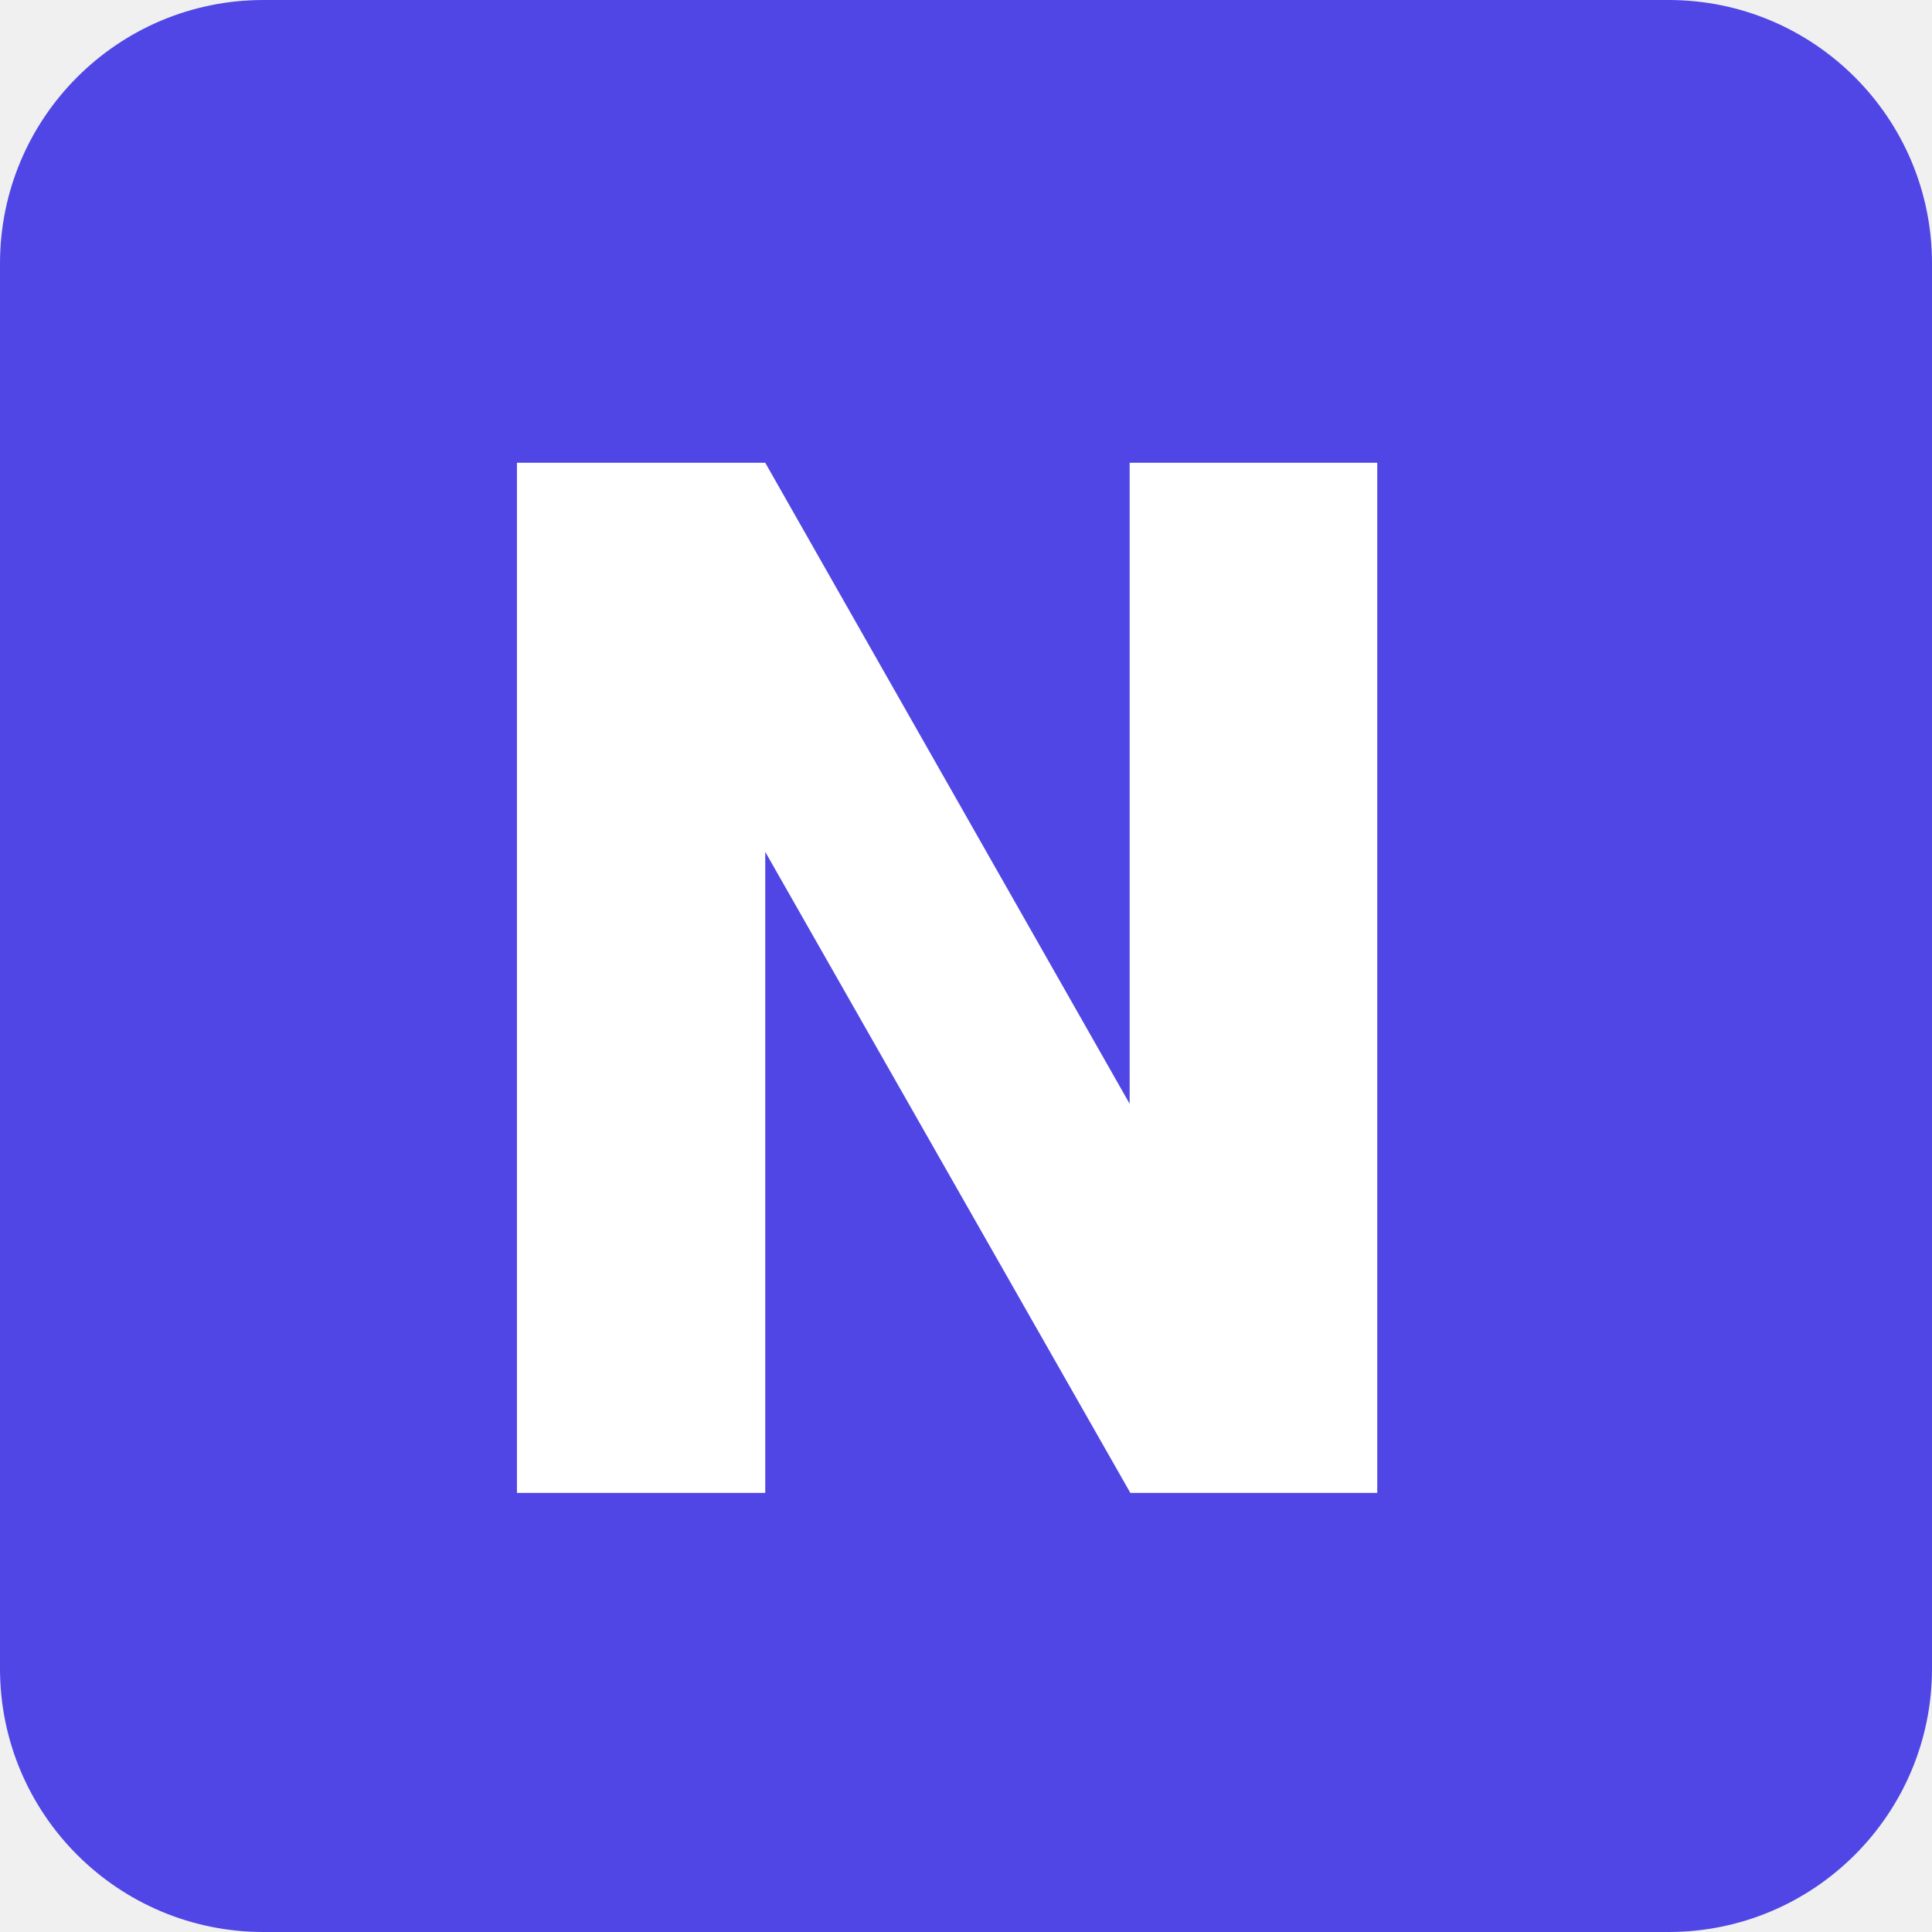
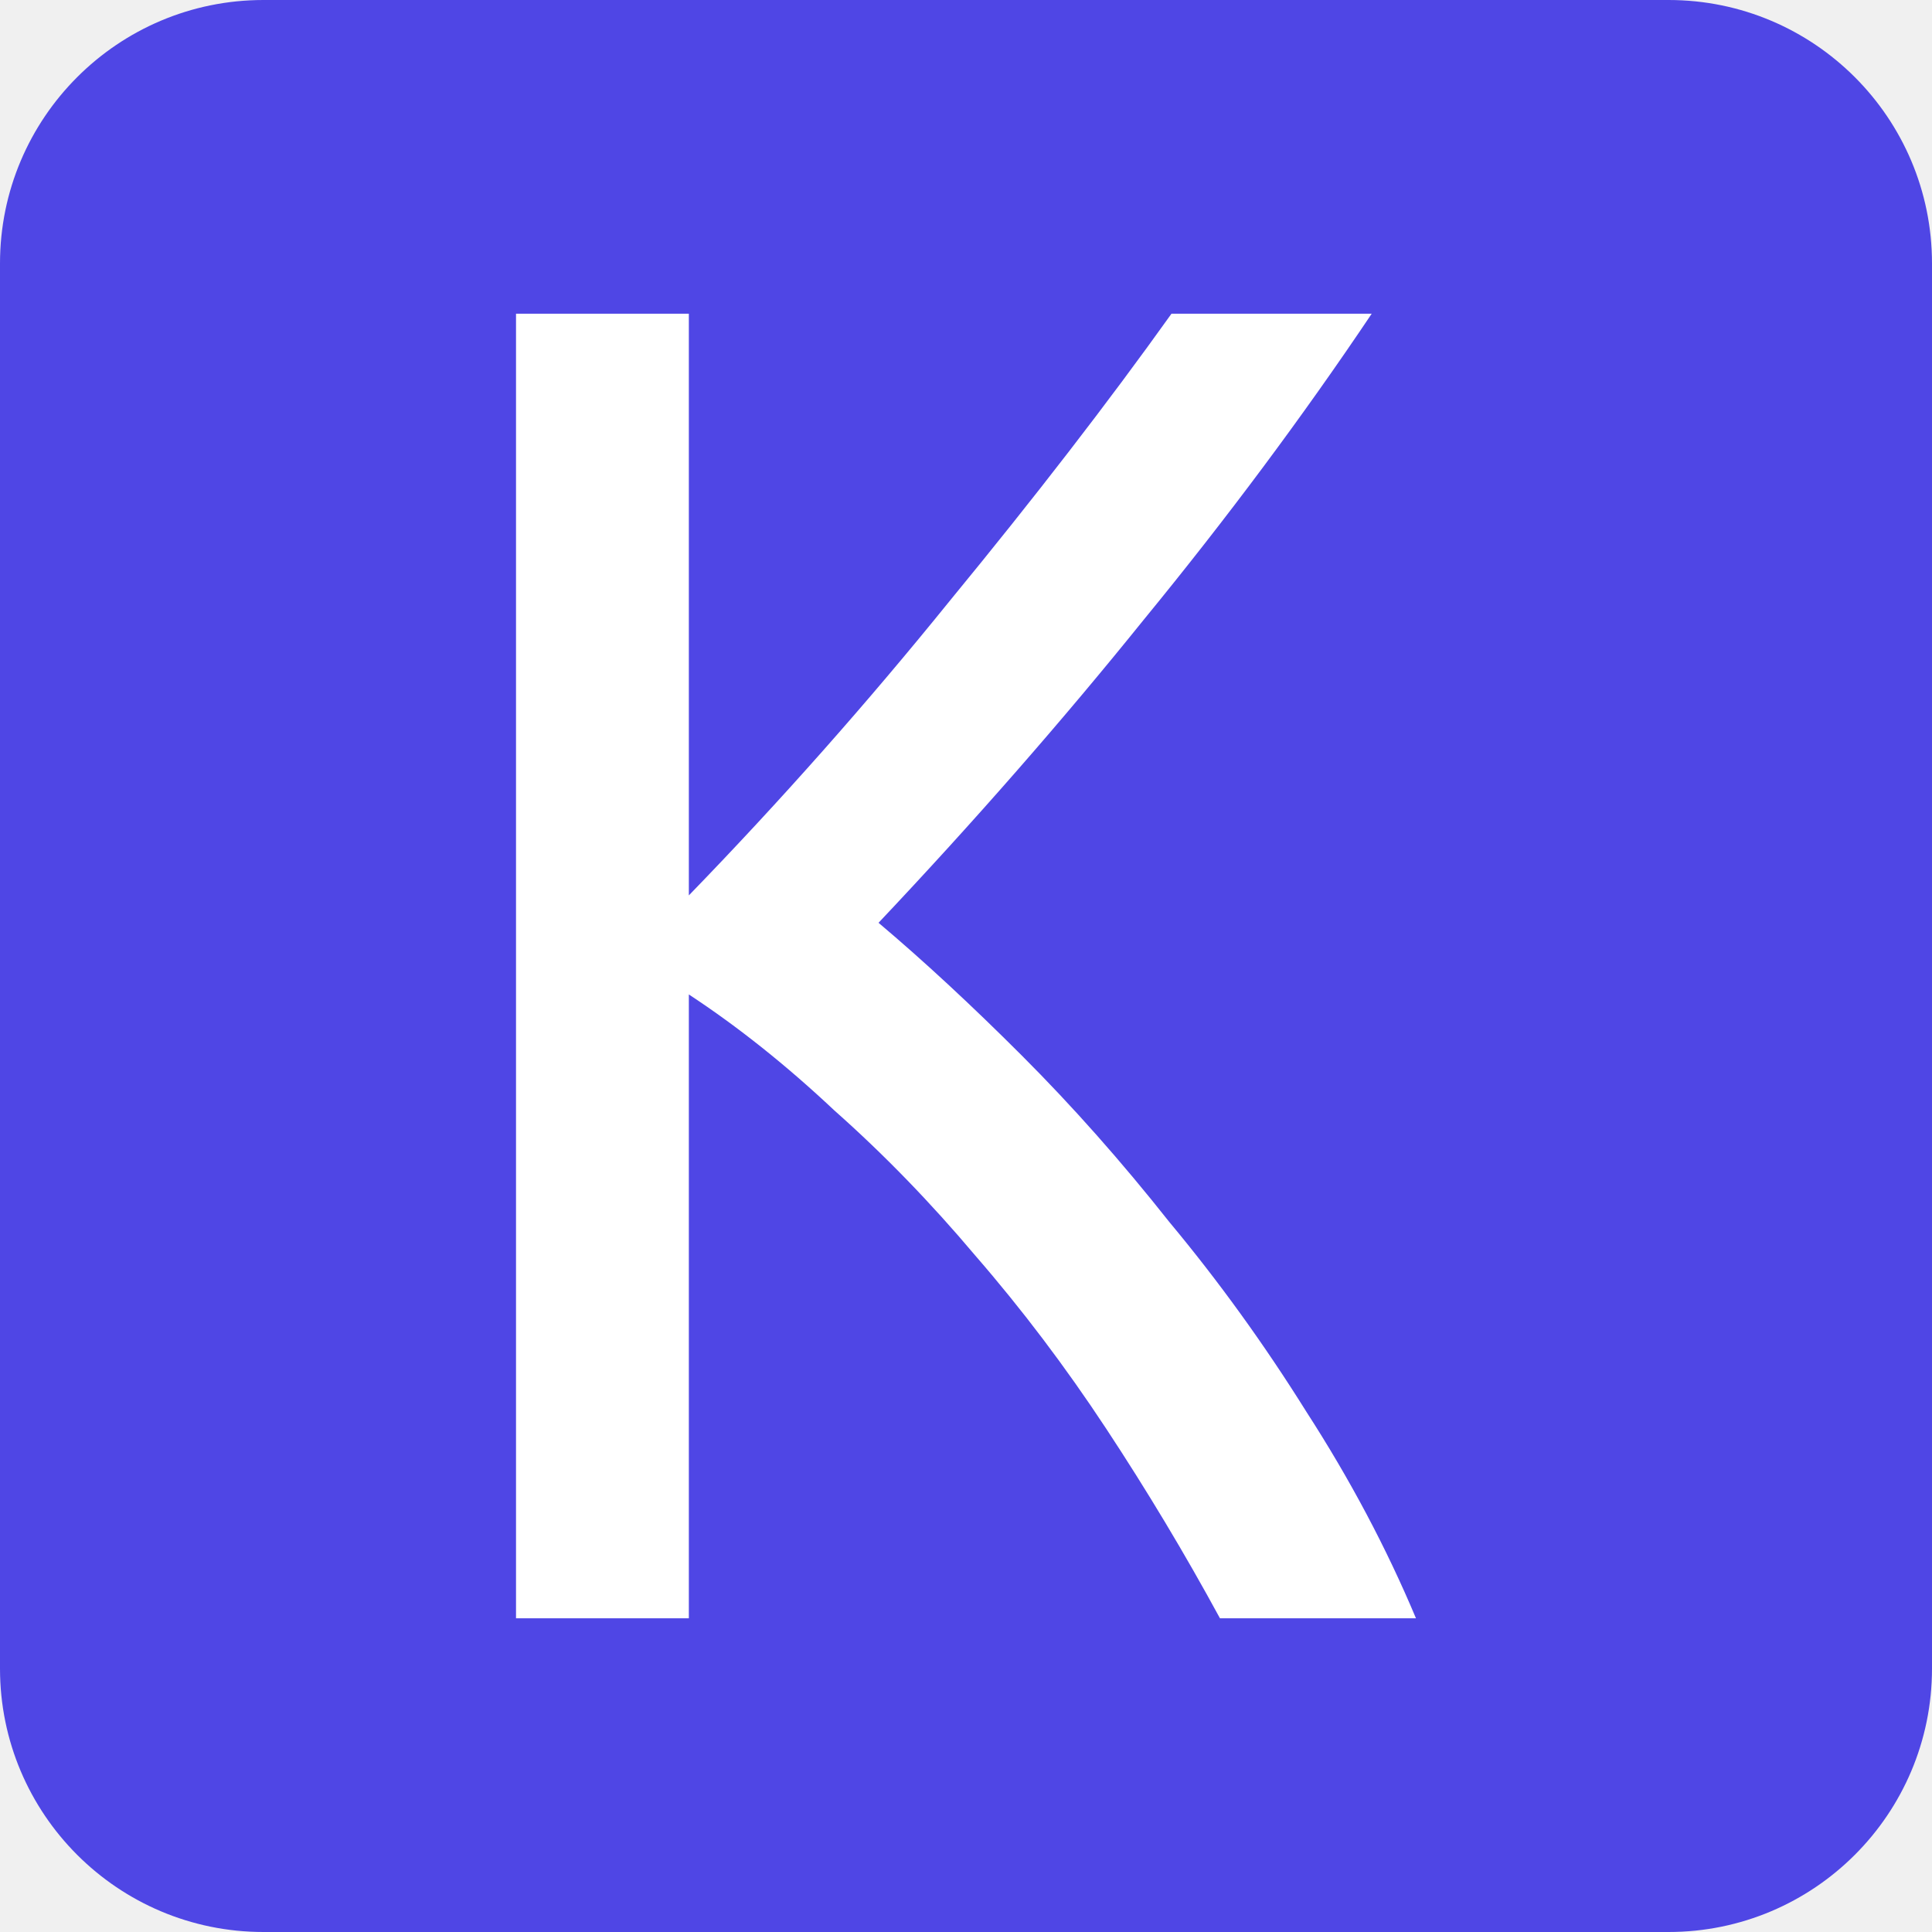
- <svg xmlns="http://www.w3.org/2000/svg" width="44" height="44" viewBox="0 0 44 44" fill="none">
-   <rect width="44" height="44" rx="6" fill="#4F46E5" />
-   <path d="M31.366 34H25.743L17.428 19.401V34H11.773V10.539H17.428L25.727 25.138V10.539H31.366V34Z" fill="white" />
+ <svg xmlns="http://www.w3.org/2000/svg" width="44" height="44" viewBox="0 0 44 44" fill="none" version="1.1" id="svg141">
+   <defs id="defs145" />
+   <rect width="44" height="44" rx="6" fill="#4F46E5" id="rect137" />
+   <g aria-label="K" id="text7868" style="font-size:48px;line-height:1.25;fill:#000000">
+     <path d="m 31.24,7.144 q -2.352,3.504 -5.184,6.96 -2.784,3.456 -6.048,6.912 1.536,1.296 3.264,3.024 1.728,1.728 3.36,3.792 1.68,2.016 3.12,4.32 1.488,2.304 2.496,4.704 h -4.464 q -1.2,-2.208 -2.592,-4.32 -1.392,-2.112 -2.976,-3.936 -1.536,-1.824 -3.216,-3.312 -1.632,-1.536 -3.312,-2.64 v 14.208 h -3.936 v -29.712 h 3.936 v 13.248 q 3.12,-3.216 5.952,-6.72 2.88,-3.504 5.04,-6.528 z" style="font-family:'Ubuntu Mono';-inkscape-font-specification:'Ubuntu Mono';fill:#ffffff" id="path39098" />
+   </g>
</svg>
